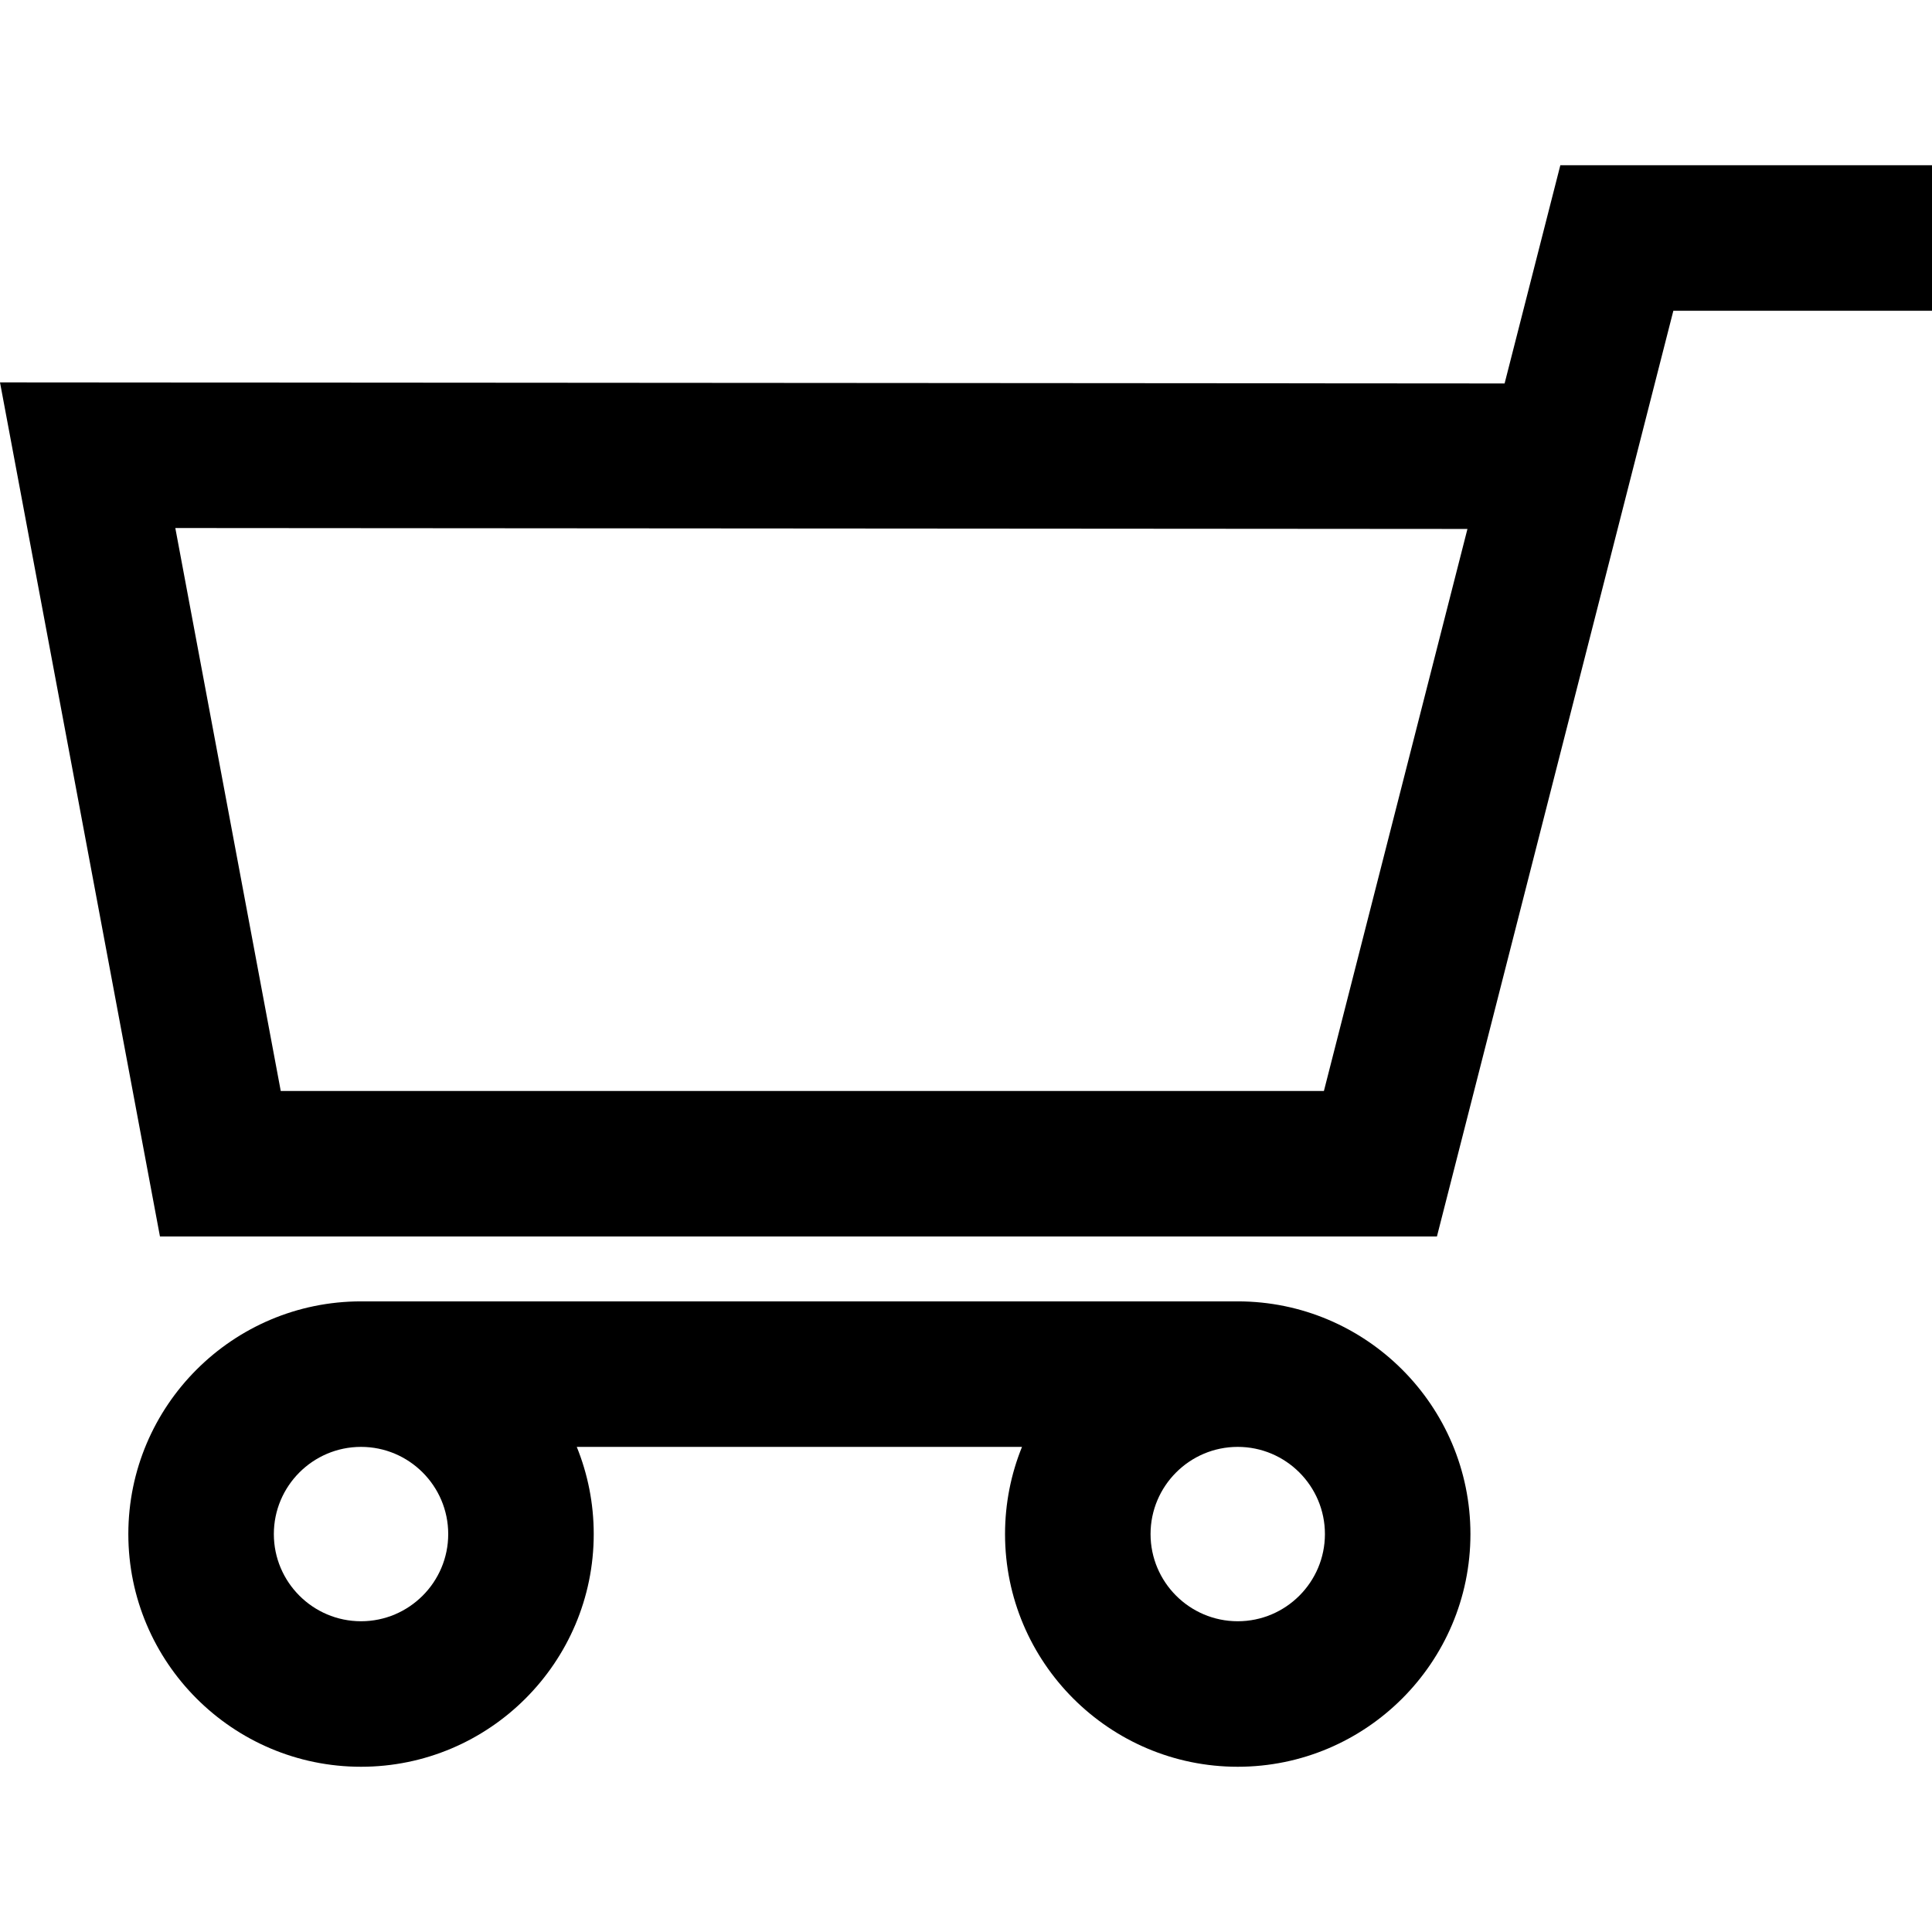
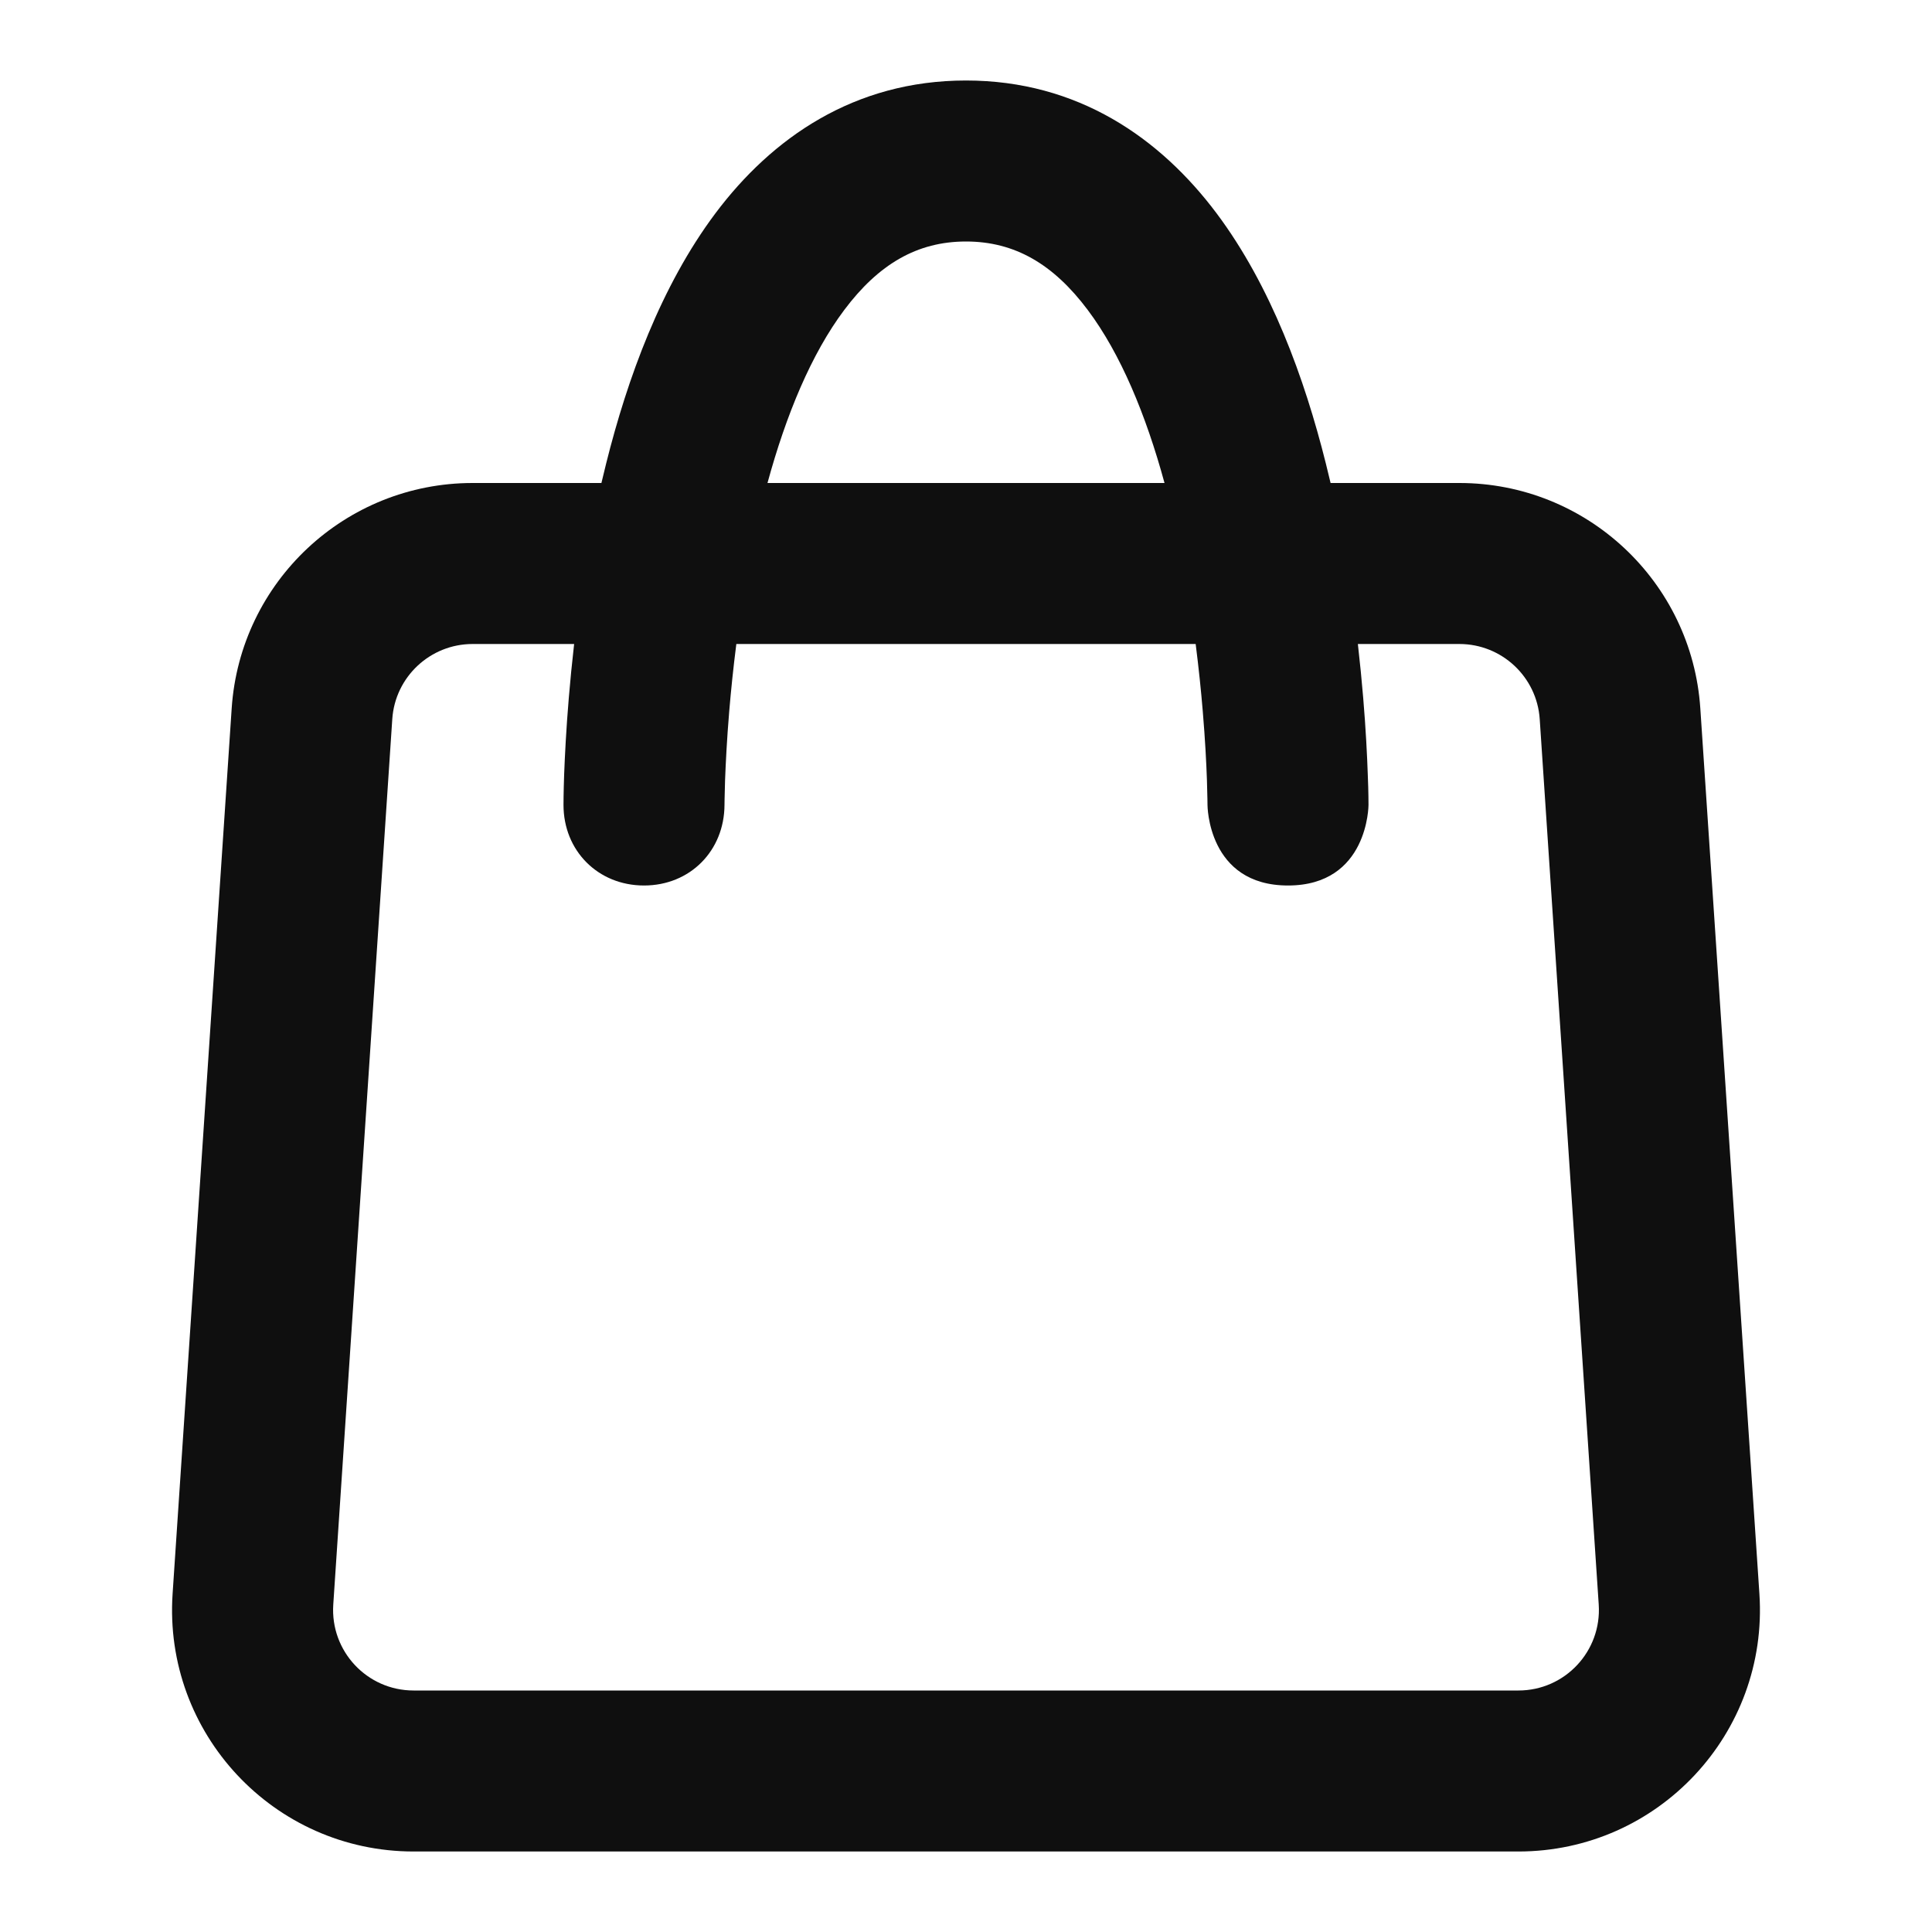
- <svg xmlns="http://www.w3.org/2000/svg" fill="#000000" version="1.1" id="Capa_1" width="800px" height="800px" viewBox="0 0 902.86 902.86" xml:space="preserve">
-   <g>
-     <g>
-       <path d="M671.504,577.829l110.485-432.609H902.86v-68H729.174L703.128,179.2L0,178.697l74.753,399.129h596.751V577.829z     M685.766,247.188l-67.077,262.64H131.199L81.928,246.756L685.766,247.188z" />
-       <path d="M578.418,825.641c59.961,0,108.743-48.783,108.743-108.744s-48.782-108.742-108.743-108.742H168.717    c-59.961,0-108.744,48.781-108.744,108.742s48.782,108.744,108.744,108.744c59.962,0,108.743-48.783,108.743-108.744    c0-14.4-2.821-28.152-7.927-40.742h208.069c-5.107,12.59-7.928,26.342-7.928,40.742    C469.675,776.858,518.457,825.641,578.418,825.641z M209.46,716.897c0,22.467-18.277,40.744-40.743,40.744    c-22.466,0-40.744-18.277-40.744-40.744c0-22.465,18.277-40.742,40.744-40.742C191.183,676.155,209.46,694.432,209.46,716.897z     M619.162,716.897c0,22.467-18.277,40.744-40.743,40.744s-40.743-18.277-40.743-40.744c0-22.465,18.277-40.742,40.743-40.742    S619.162,694.432,619.162,716.897z" />
-     </g>
-   </g>
+ <svg xmlns="http://www.w3.org/2000/svg" width="800px" height="800px" viewBox="0 0 24 24" fill="none">
+   <path fill-rule="evenodd" clip-rule="evenodd" d="M16.529 6C16.51 5.919 16.49 5.838 16.47 5.757C16.206 4.701 15.79 3.554 15.113 2.65C14.414 1.718 13.393 1 12 1C10.607 1 9.586 1.718 8.887 2.65C8.21 3.554 7.794 4.701 7.53 5.757C7.51 5.838 7.49 5.919 7.471 6H5.871C4.292 6 2.983 7.225 2.878 8.8L2.144 19.8C2.029 21.532 3.402 23 5.138 23H18.862C20.598 23 21.971 21.532 21.856 19.8L21.122 8.8C21.017 7.225 19.708 6 18.129 6H16.529ZM8 11C8.573 11 8.998 10.568 9 9.998C9 9.974 9 9.951 9.001 9.927C9.002 9.874 9.004 9.795 9.007 9.692C9.015 9.487 9.029 9.19 9.059 8.833C9.08 8.58 9.109 8.299 9.147 8H14.853C14.891 8.299 14.92 8.58 14.941 8.833C14.971 9.19 14.986 9.487 14.993 9.692C14.996 9.795 14.998 9.874 14.999 9.927C15 9.951 15 9.976 15 10C15 10 15 11 16 11C17 11 17 9.999 17 9.999C17 9.964 17 9.929 16.999 9.893C16.998 9.829 16.996 9.737 16.991 9.621C16.983 9.388 16.967 9.06 16.934 8.667C16.917 8.462 16.895 8.238 16.868 8H18.129C18.655 8 19.092 8.408 19.127 8.933L19.86 19.933C19.898 20.511 19.441 21 18.862 21H5.138C4.559 21 4.102 20.511 4.14 19.933L4.873 8.933C4.908 8.408 5.345 8 5.871 8H7.132C7.105 8.238 7.083 8.462 7.066 8.667C7.033 9.06 7.017 9.388 7.008 9.621C7.004 9.737 7.002 9.829 7.001 9.893C7.001 9.928 7 9.962 7 9.997C6.999 10.567 7.428 11 8 11ZM9.534 6H14.466C14.235 5.153 13.921 4.395 13.512 3.85C13.086 3.282 12.607 3 12 3C11.393 3 10.914 3.282 10.488 3.85C10.079 4.395 9.765 5.153 9.534 6Z" fill="#0F0F0F" />
</svg>
